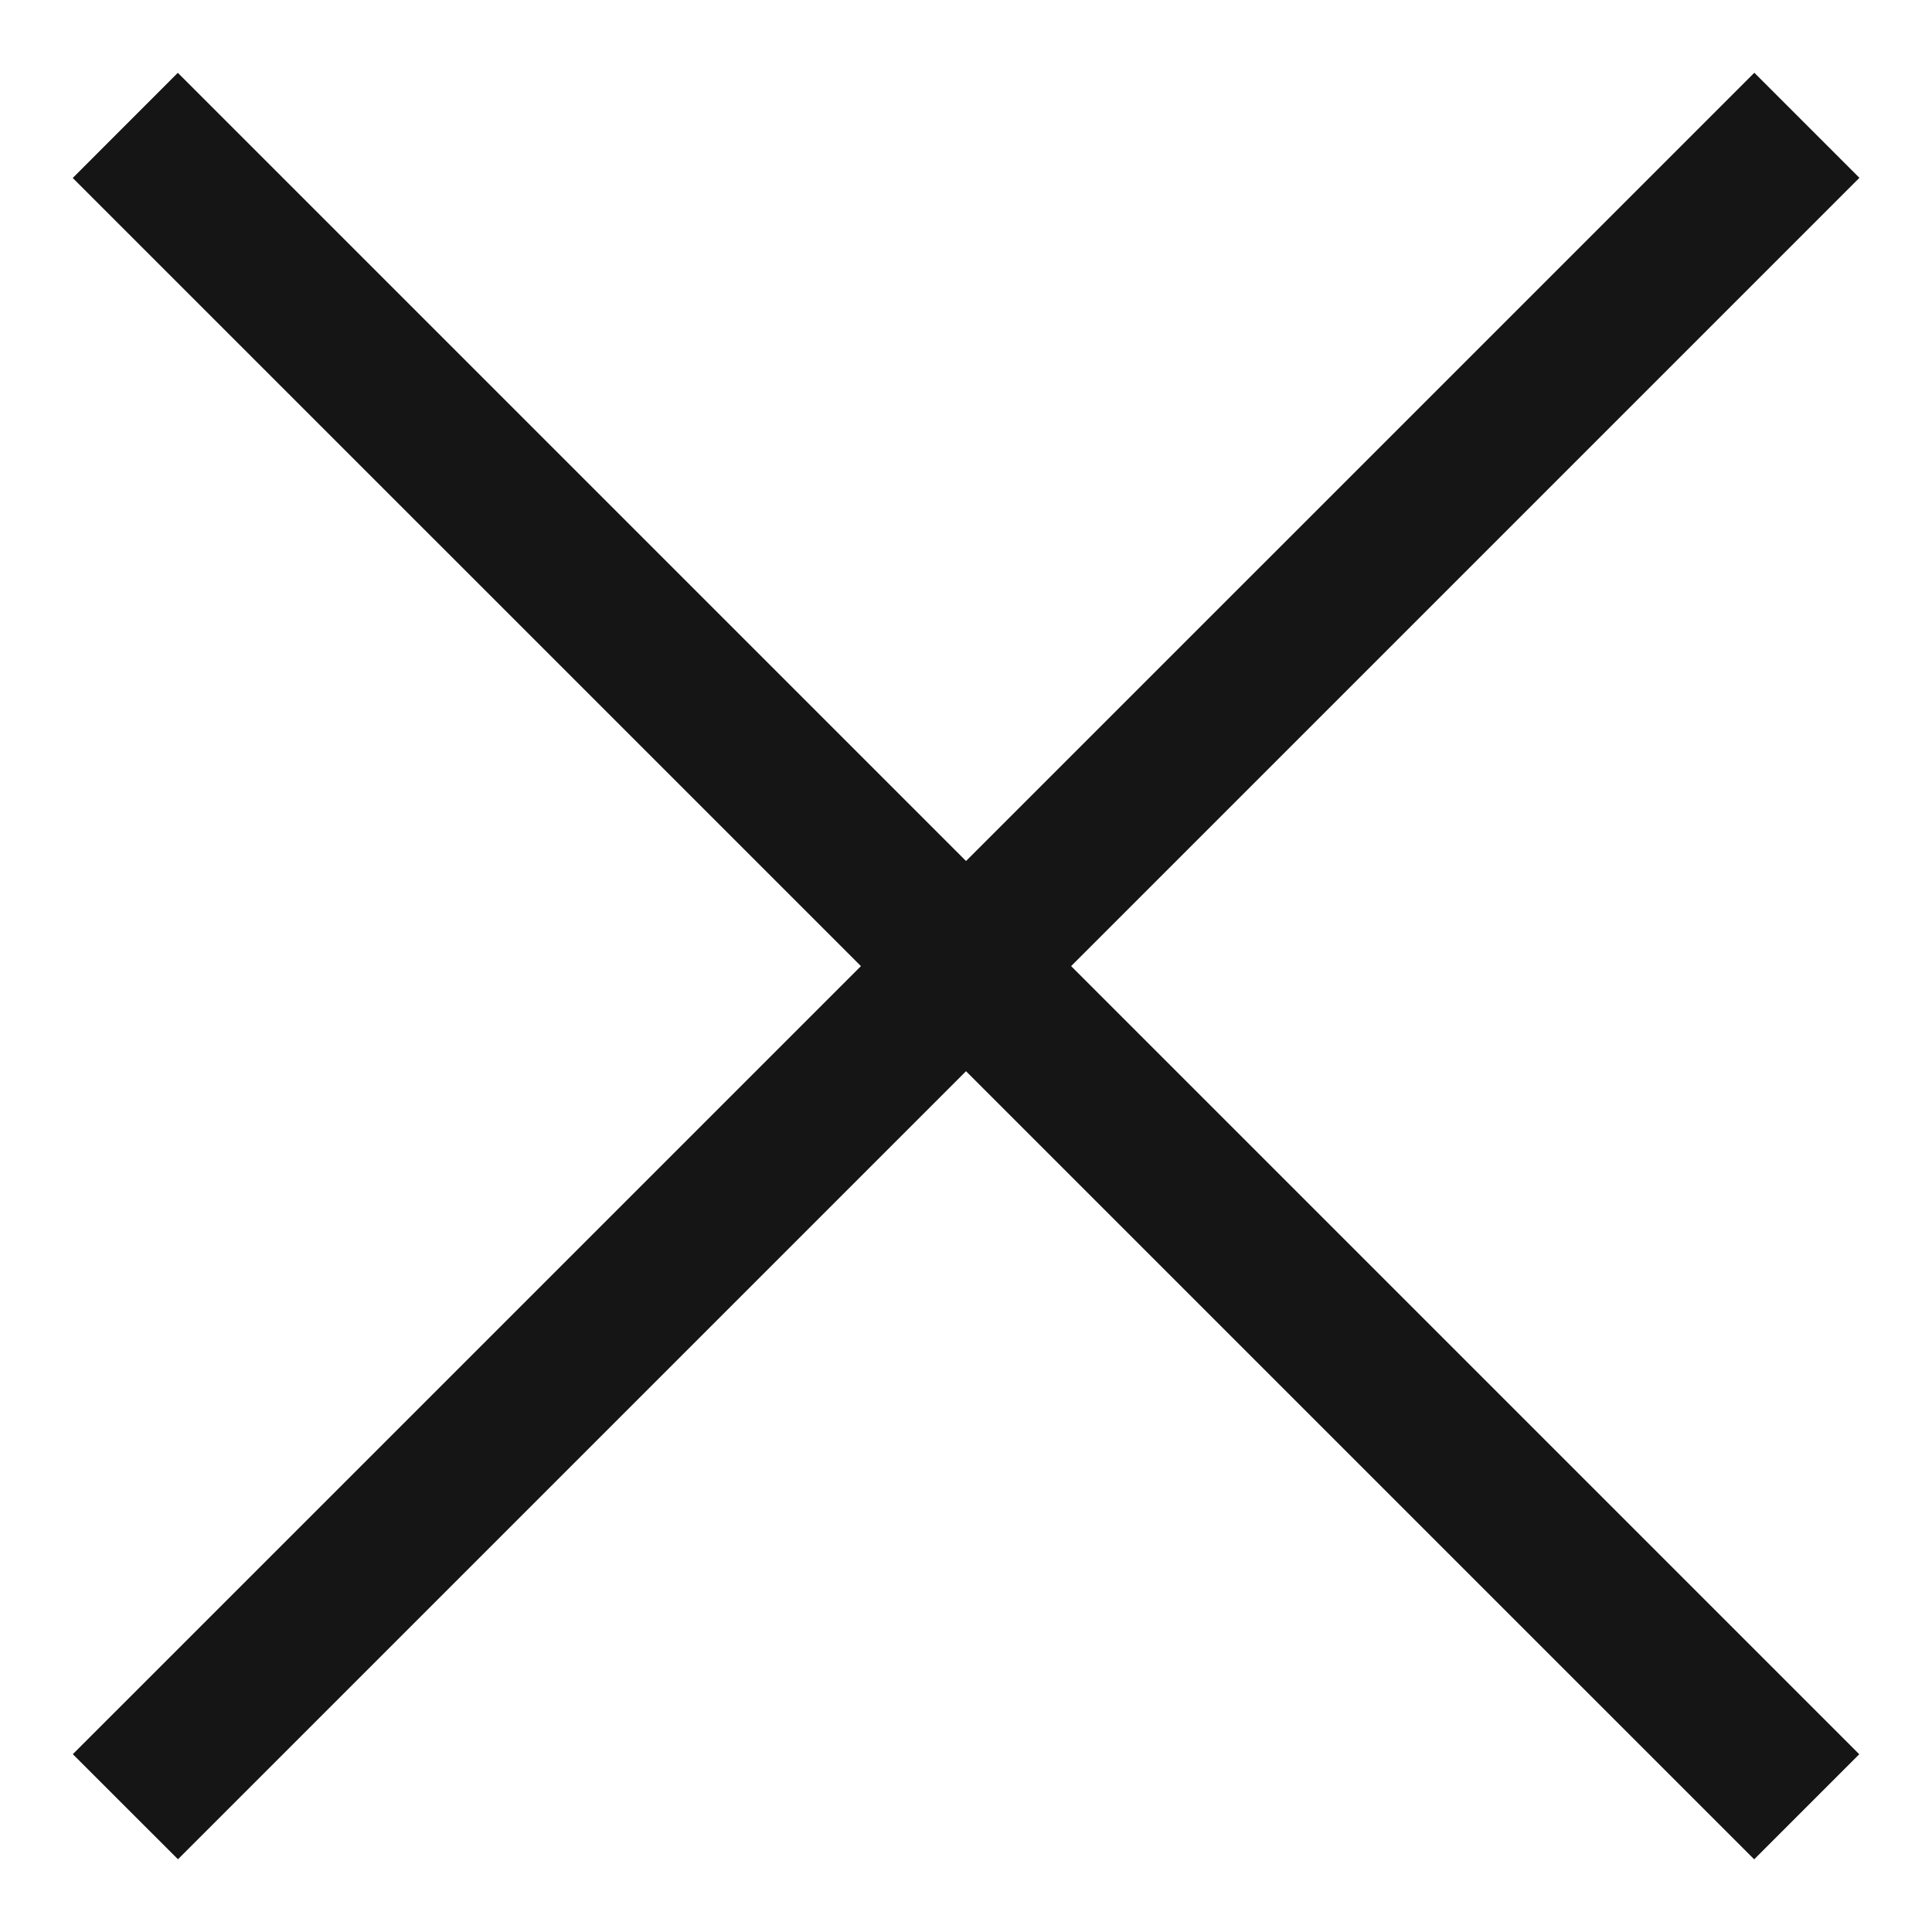
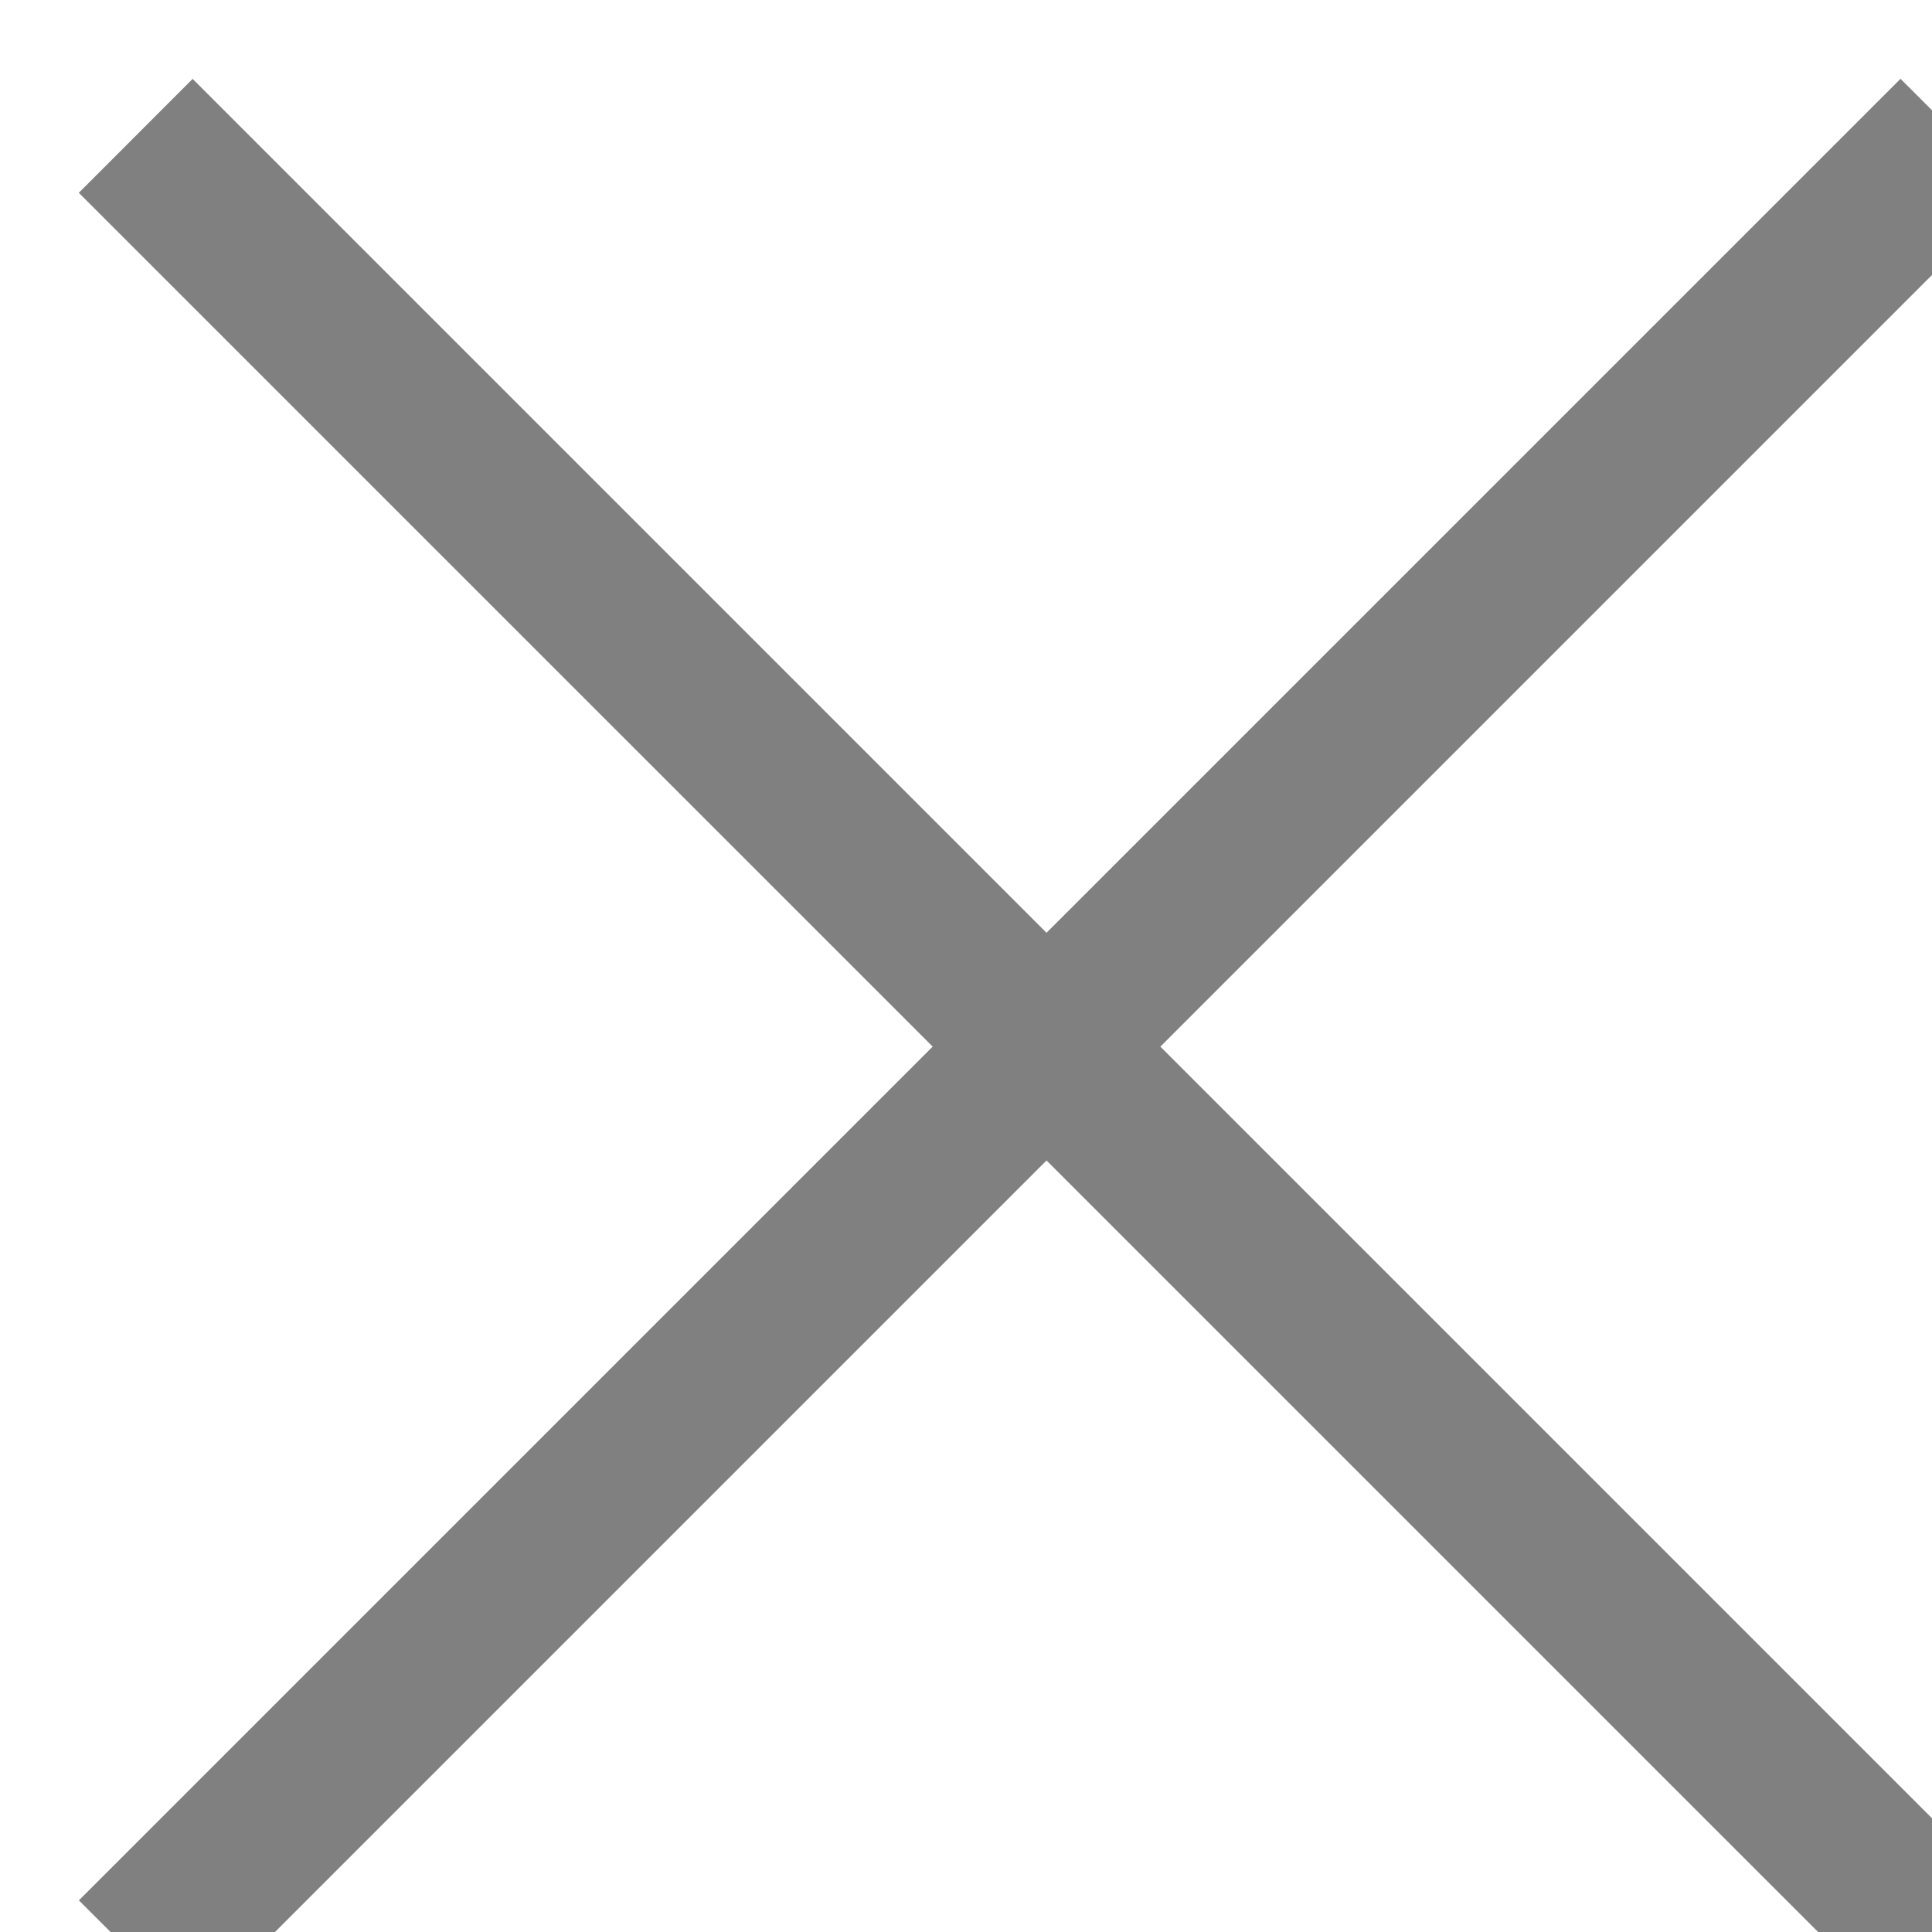
- <svg xmlns="http://www.w3.org/2000/svg" width="26" height="26">
-   <g fill="#151515" fill-rule="evenodd">
+ <svg xmlns="http://www.w3.org/2000/svg" width="24" height="24">
+   <g fill="gray" fill-rule="evenodd">
    <path d="m2.393.98 22.628 22.628-1.414 1.414L.979 2.395z" />
    <path d="M.98 23.607 23.609.979l1.414 1.414L2.395 25.021z" />
  </g>
</svg>
